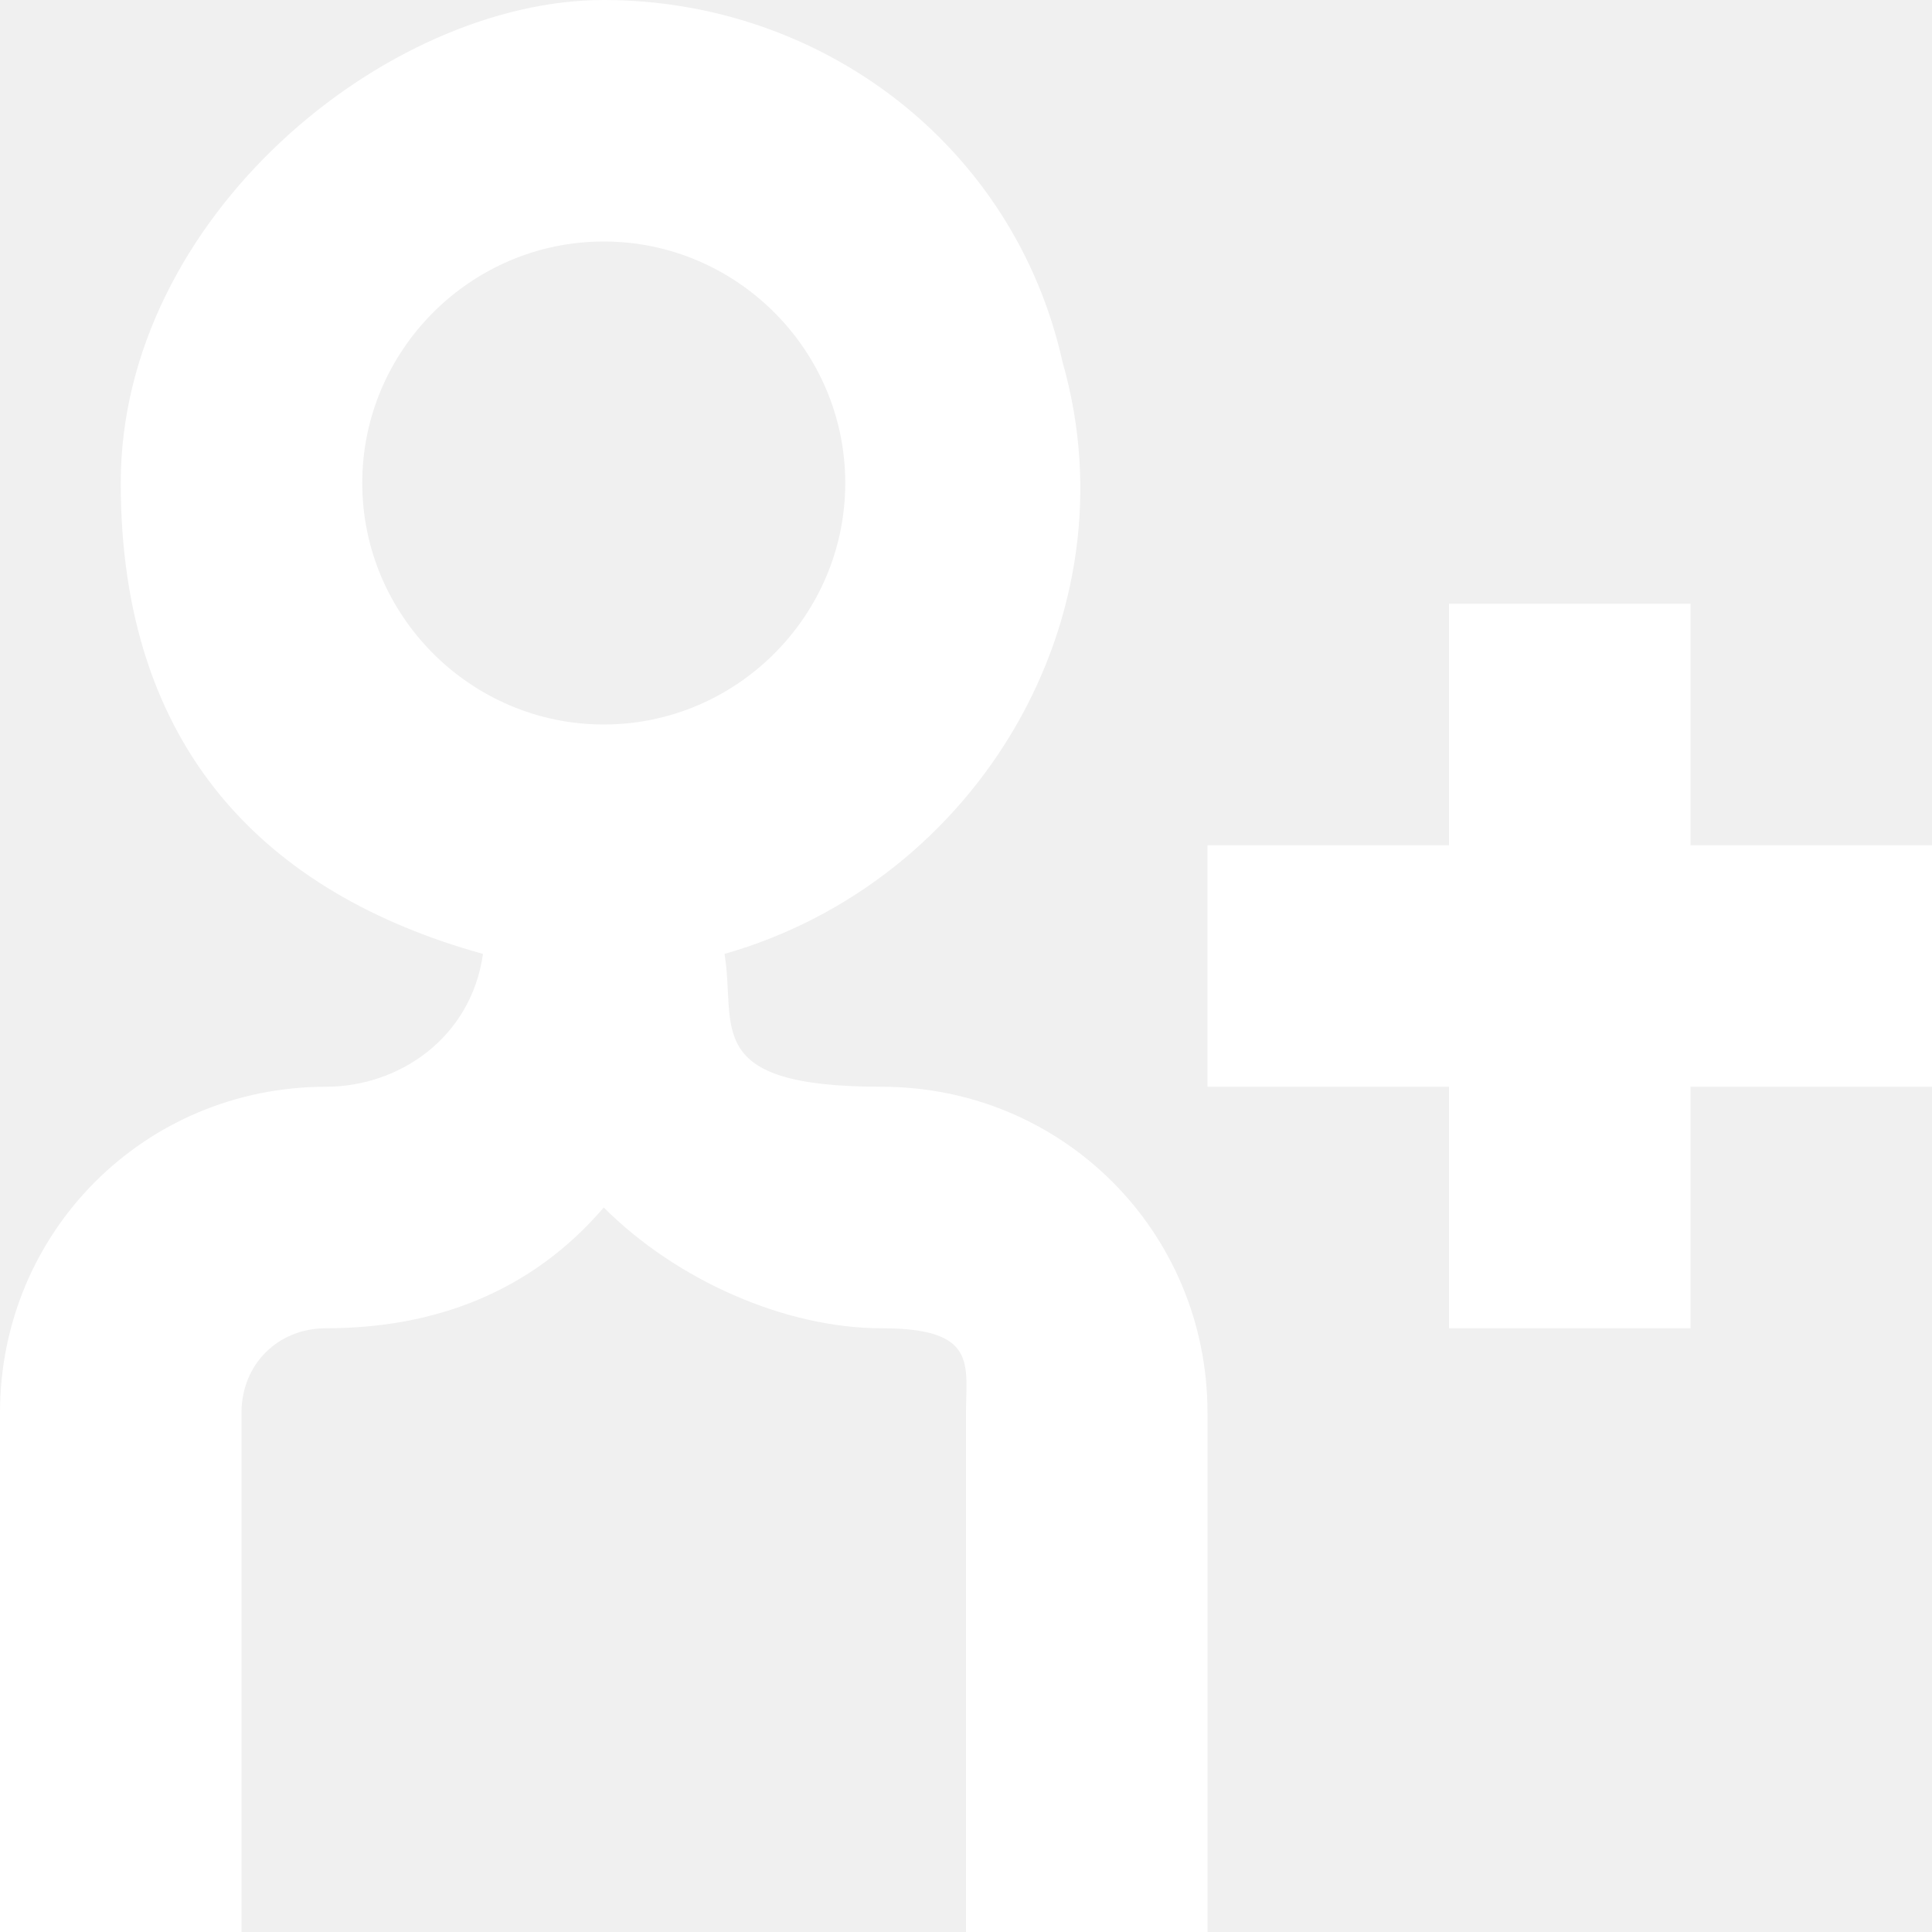
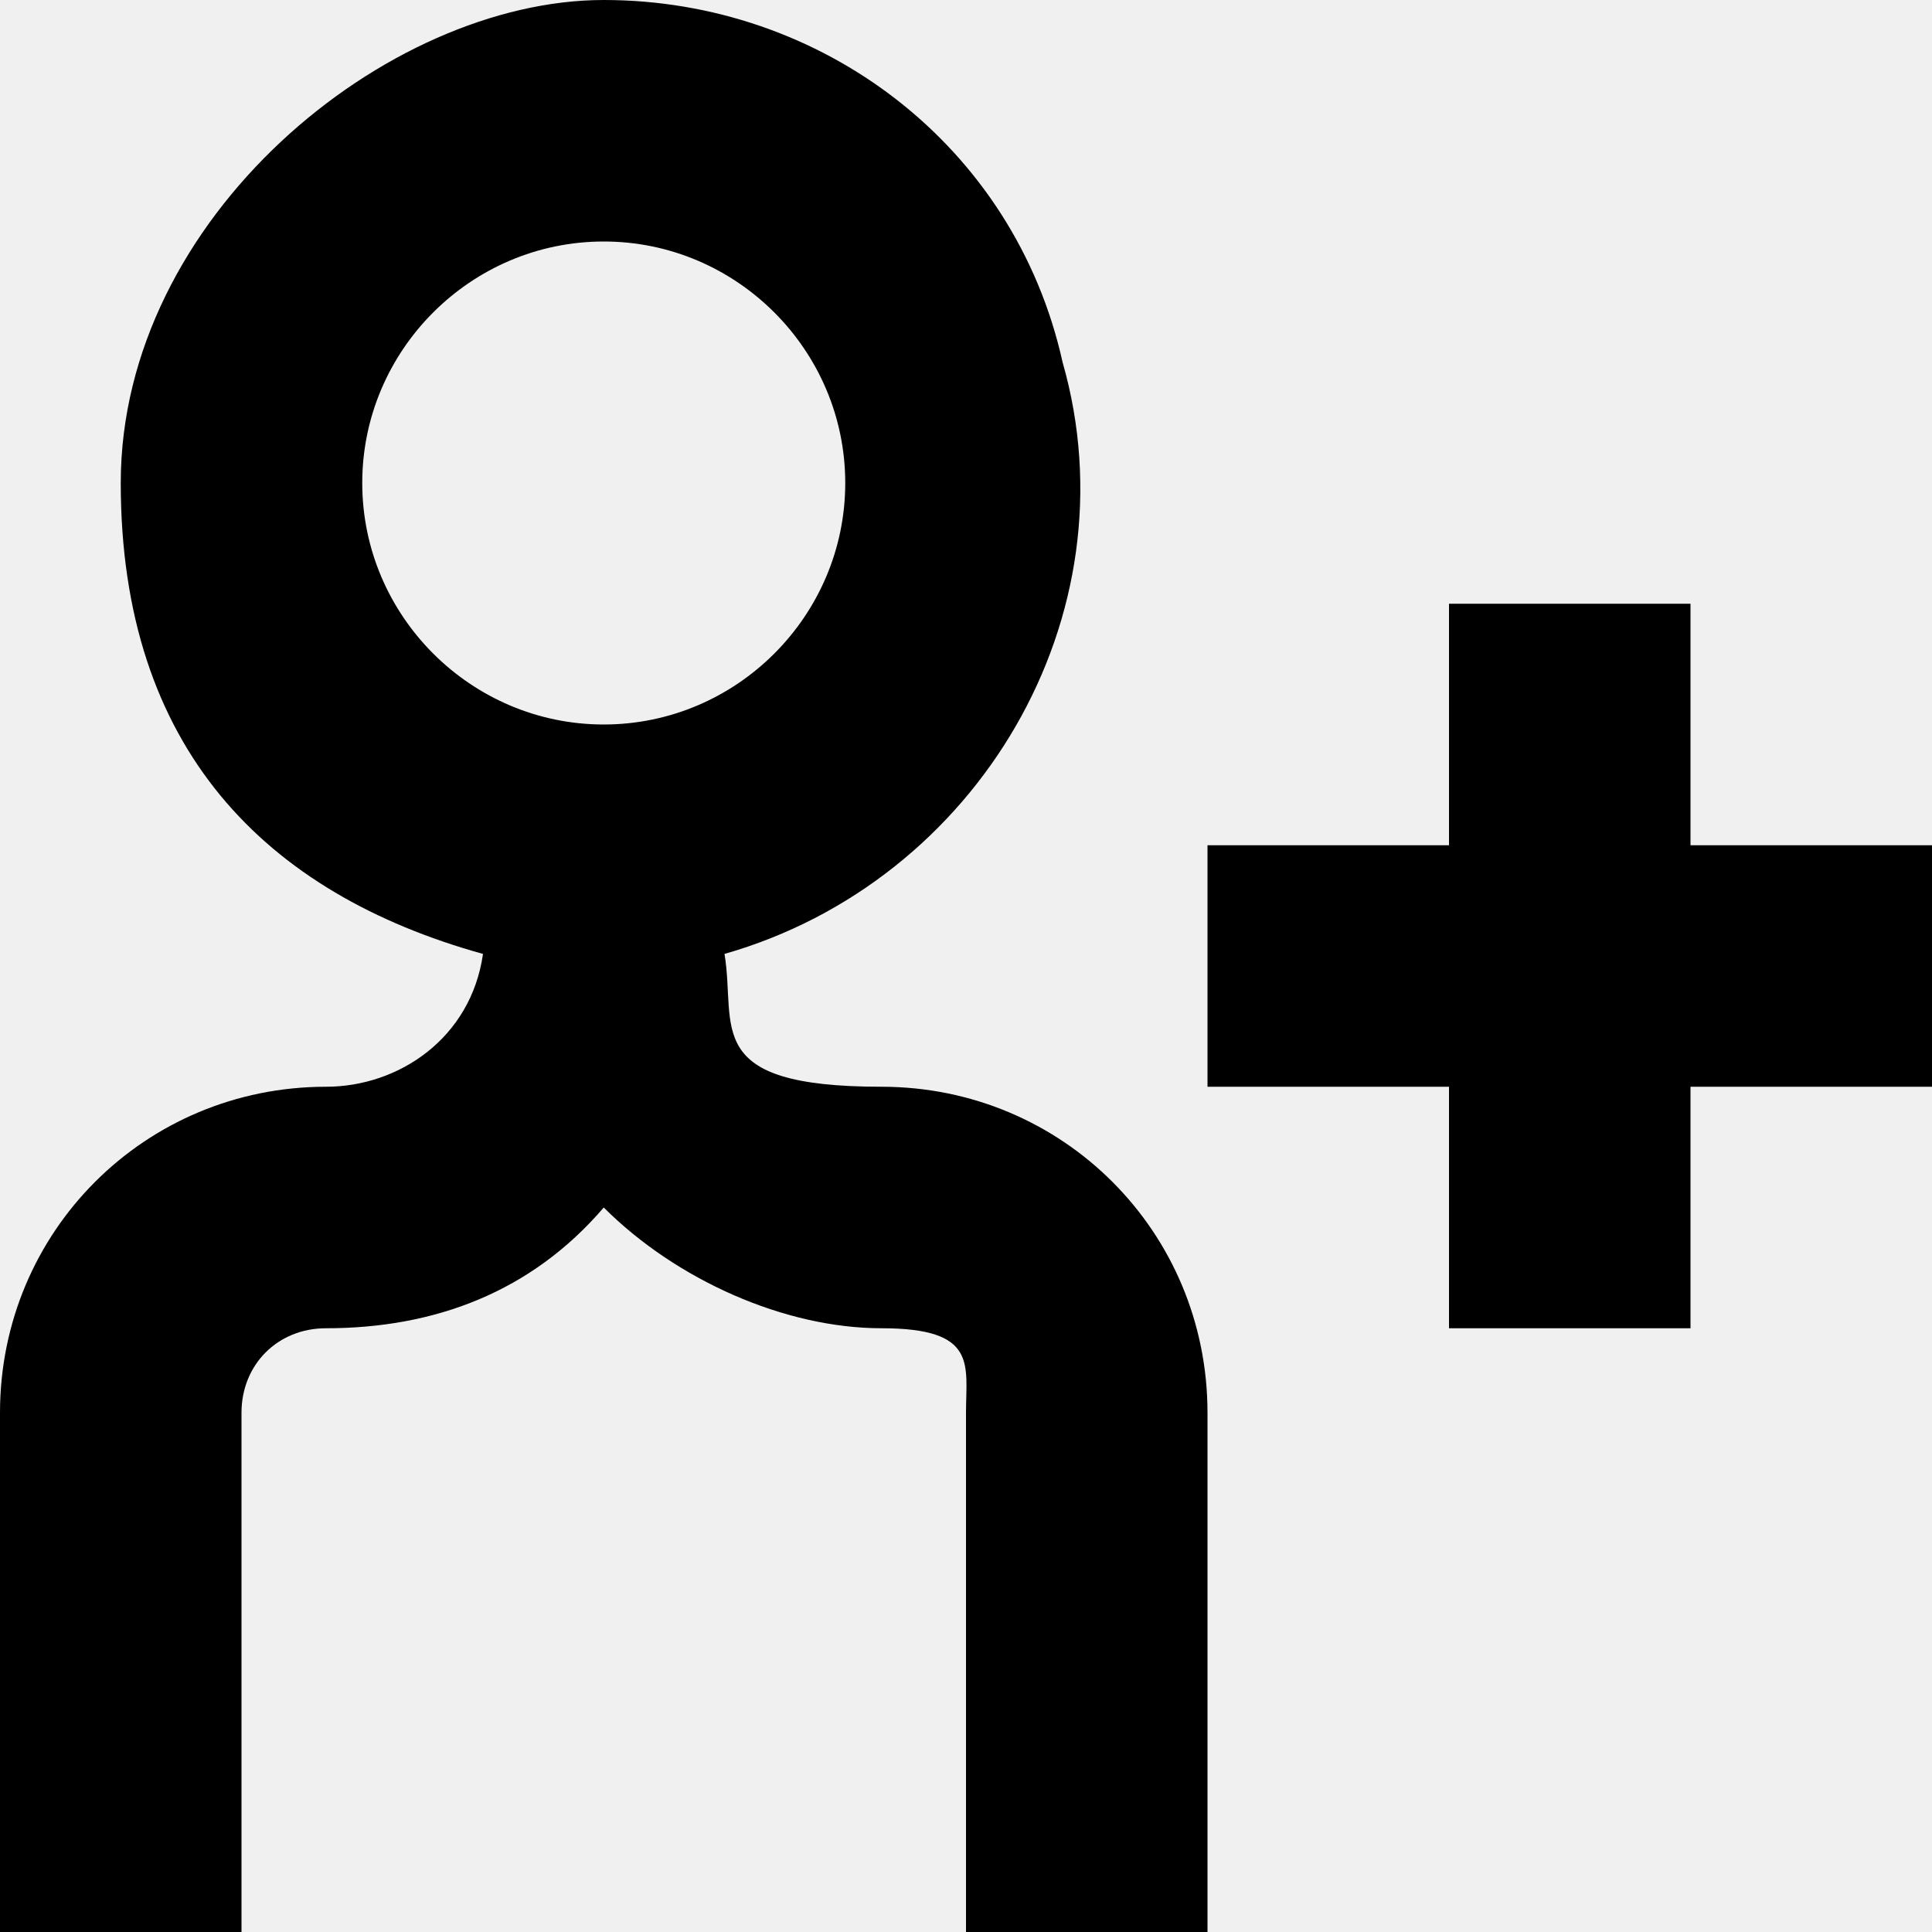
<svg xmlns="http://www.w3.org/2000/svg" version="1.1" viewBox="0 0 16 16">
-   <defs>
-     <style>
-       .cls-1, .cls-2 {
-         fill: #fff;
-       }
- 
-       .cls-2 {
-         fill-rule: evenodd;
-       }
-     </style>
-   </defs>
-   <g>
-     <g id="Layer_1">
-       <path class="cls-1" d="M12,5h2v2h2v2h-2v2h-2v-2h-2v-2h2v-2Z" />
-       <path class="cls-2" d="M7.3,9c-1.5,0-1.2-.5-1.3-1.1,2.1-.6,3.4-2.8,2.8-4.9-.4-1.8-2-3-3.8-3S1,1.8,1,4s1.2,3.4,3,3.9c-.1.7-.7,1.1-1.3,1.1-1.5,0-2.7,1.2-2.7,2.7v4.3h2v-4.3c0-.4.3-.7.7-.7.9,0,1.7-.3,2.3-1,.6.6,1.5,1,2.3,1s.7.3.7.7v4.3h2v-4.3c0-1.5-1.2-2.7-2.7-2.7ZM3,4c0-1.1.9-2,2-2s2,.9,2,2-.9,2-2,2-2-.9-2-2Z" />
-     </g>
-   </g>
+   <path d="M12,5h2v2h2v2h-2v2h-2v-2h-2v-2h2v-2Z" />
+   <path d="M7.3,9c-1.5,0-1.2-.5-1.3-1.1,2.1-.6,3.4-2.8,2.8-4.9-.4-1.8-2-3-3.8-3S1,1.8,1,4s1.2,3.4,3,3.9c-.1.7-.7,1.1-1.3,1.1-1.5,0-2.7,1.2-2.7,2.7v4.3h2v-4.3c0-.4.3-.7.7-.7.9,0,1.7-.3,2.3-1,.6.6,1.5,1,2.3,1s.7.3.7.7v4.3h2v-4.3c0-1.5-1.2-2.7-2.7-2.7ZM3,4c0-1.1.9-2,2-2s2,.9,2,2-.9,2-2,2-2-.9-2-2Z" />
</svg>
